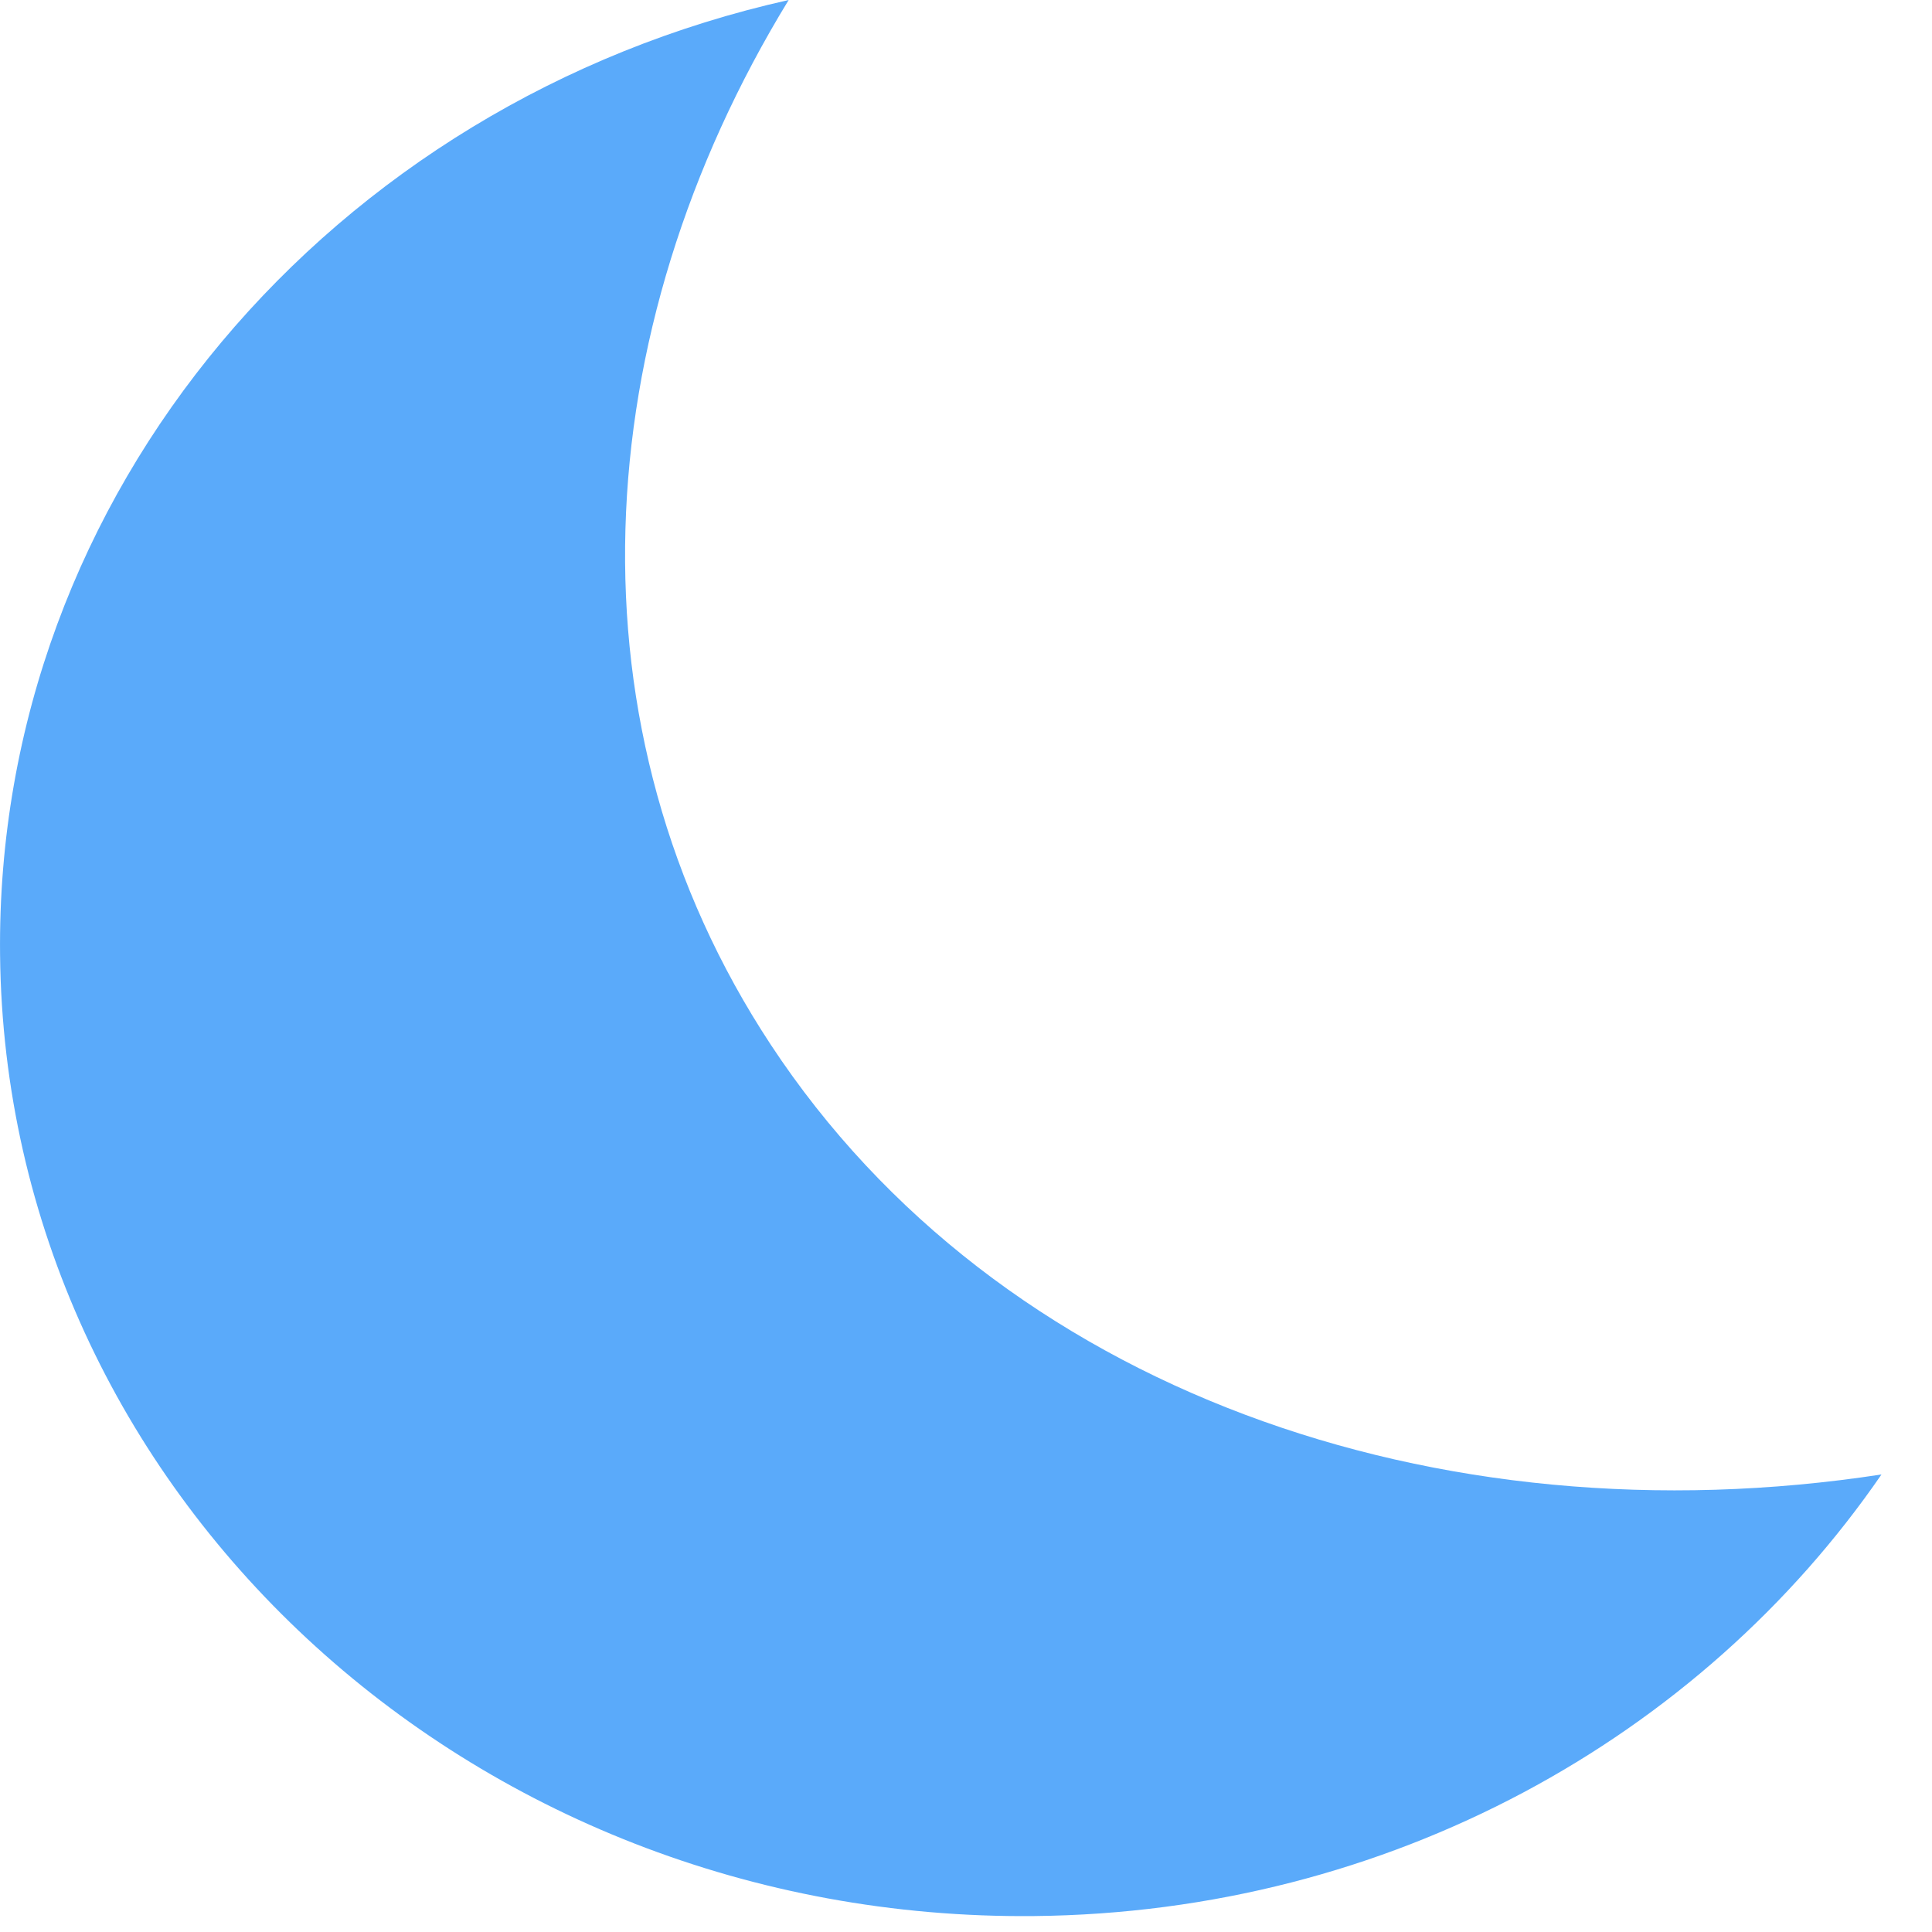
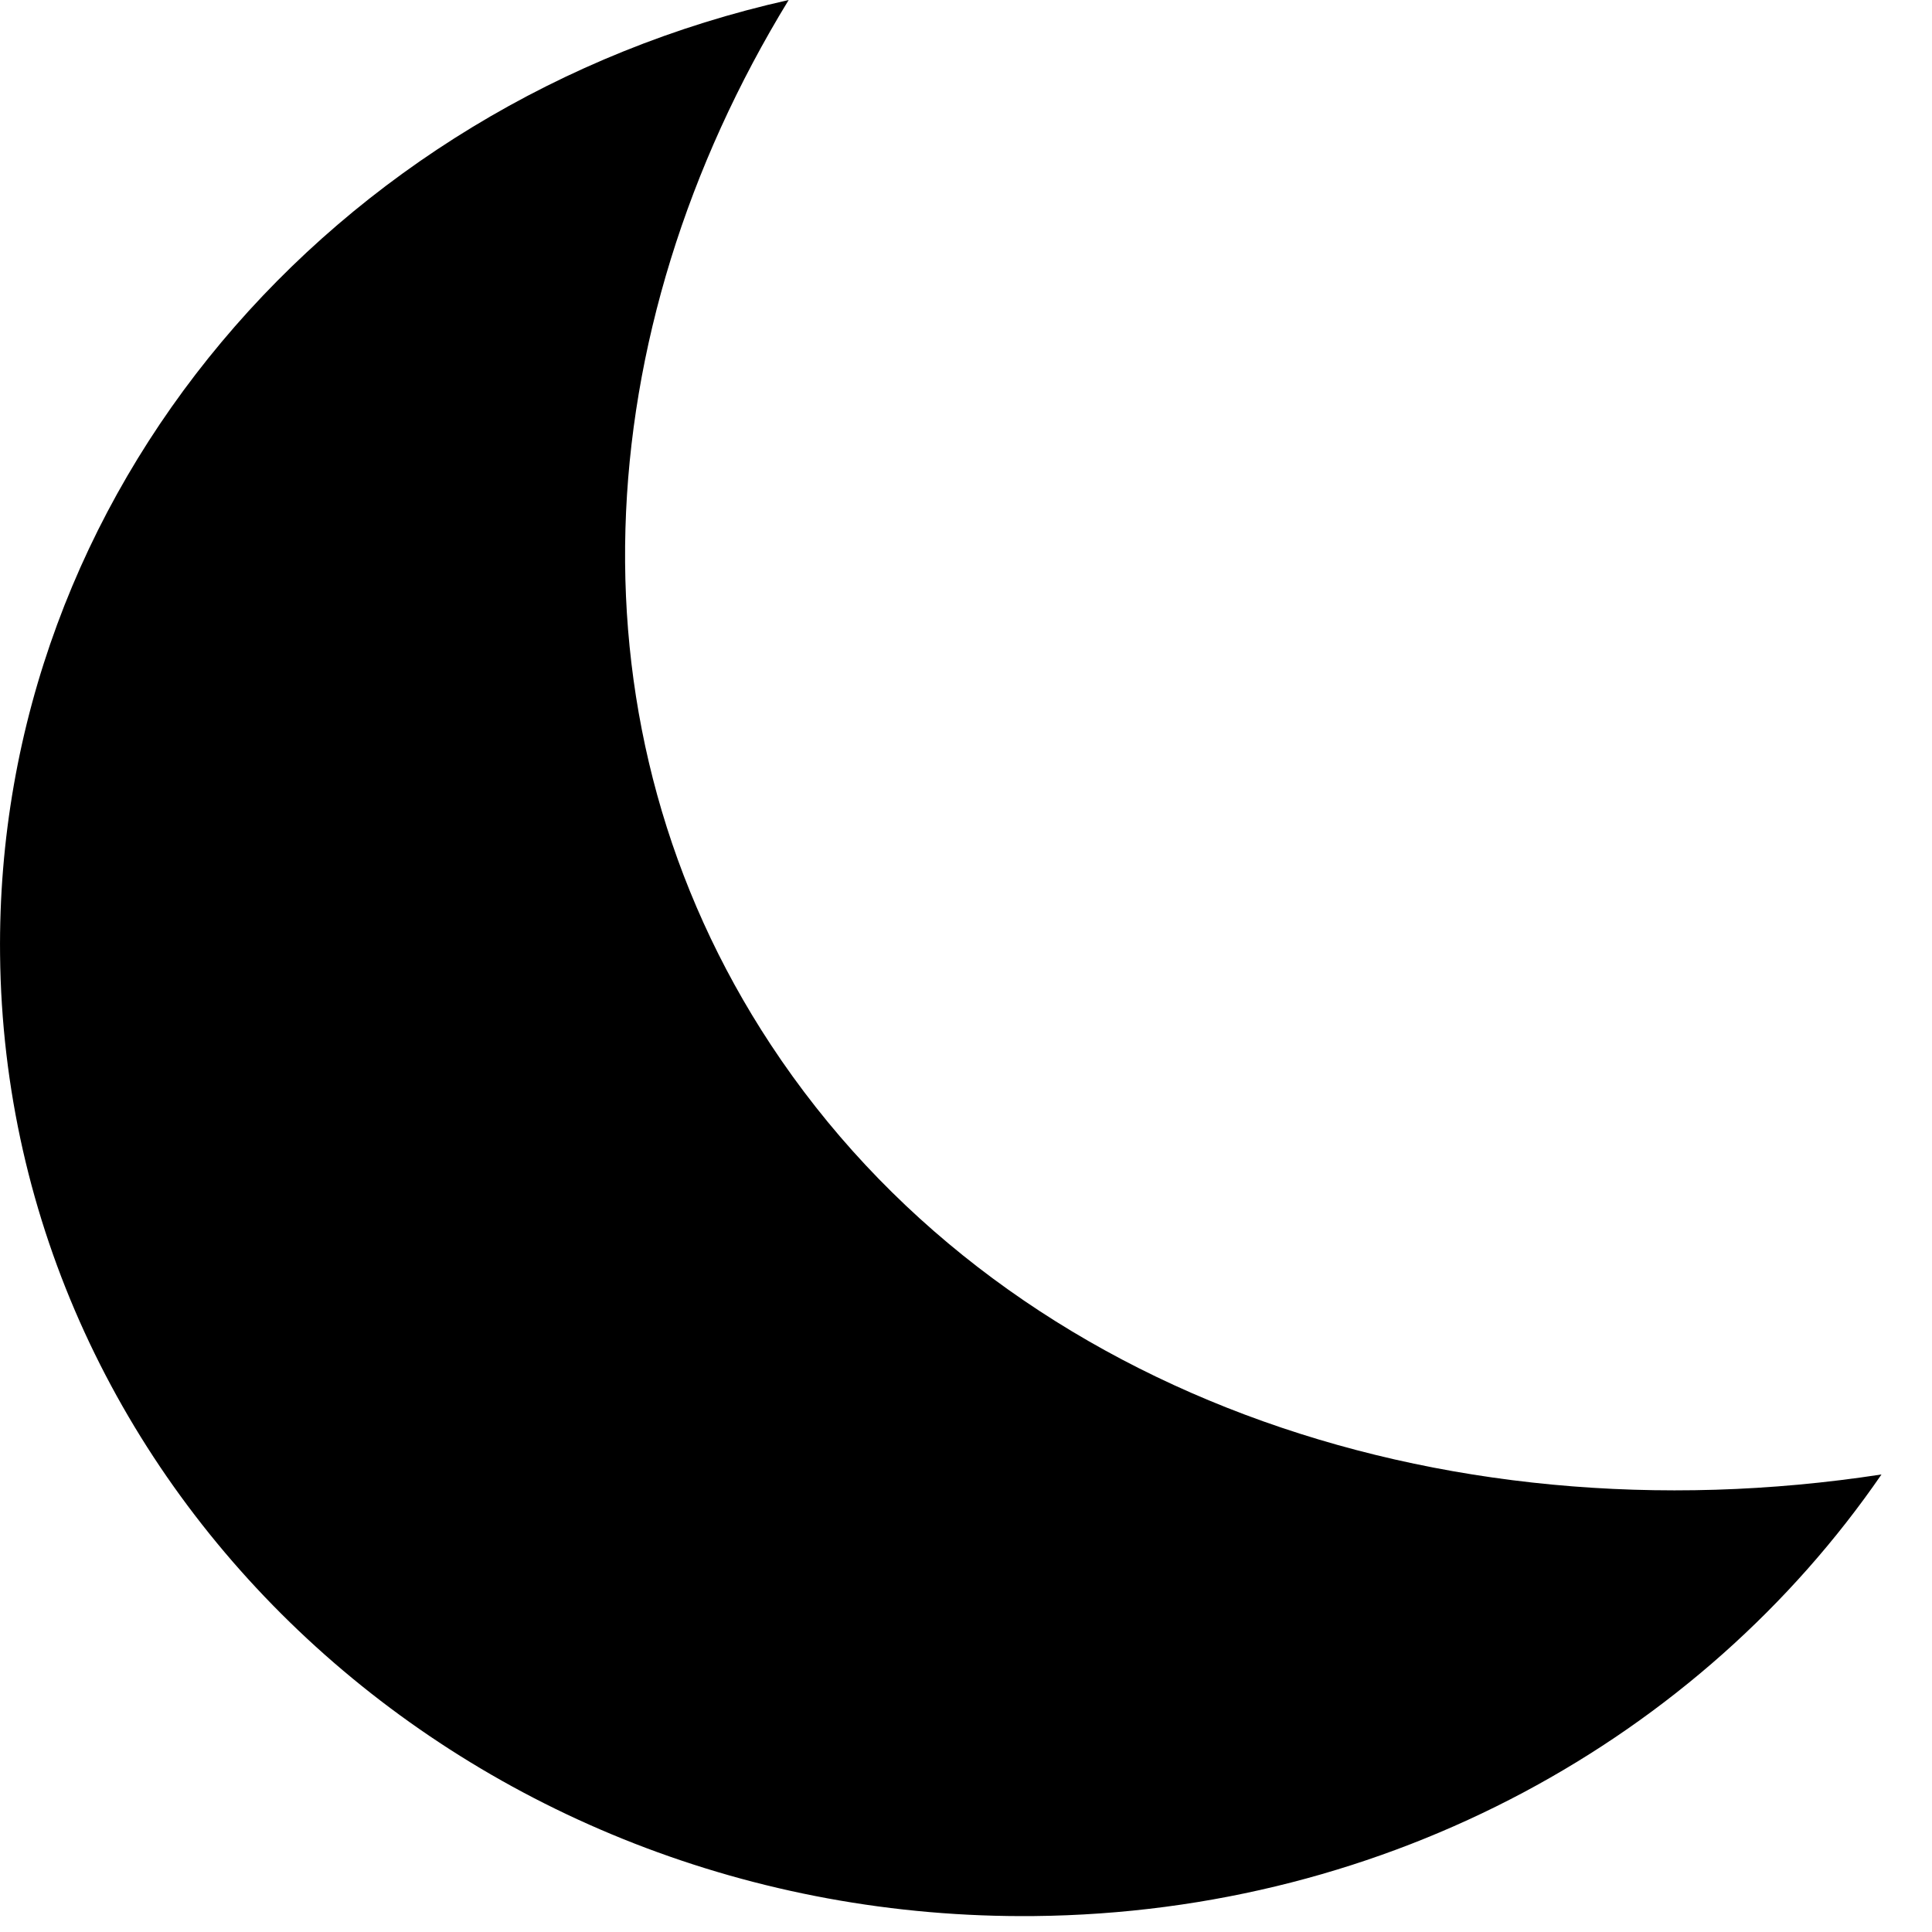
- <svg xmlns="http://www.w3.org/2000/svg" width="28px" height="28px" viewBox="0 0 28 28" version="1.1">
-   <defs />
-   <g id="Page-1" stroke="none" stroke-width="1" fill="none" fill-rule="evenodd">
-     <g id="Artboard-Copy" fill="#5AAAFA">
-       <g id="Moon_Icon">
-         <g id="Moon">
-           <g id="Artboard">
-             <path d="M11.43,0 C4.823,1.477 -0.07,7.128 0.001,13.837 C0.082,21.613 6.792,27.849 14.986,27.769 C20.138,27.718 24.648,25.179 27.268,21.369 C20.829,22.358 14.465,20.142 11.171,15.141 C8.157,10.566 8.481,4.821 11.43,0 L11.43,0 Z" id="Fill-1" />
-           </g>
-         </g>
-       </g>
-     </g>
-   </g>
+ <svg xmlns="http://www.w3.org/2000/svg" width="28px" height="28px" viewBox="0 0 28 28" version="1.1" fill-rule="evenodd">
+   <path d="M11.43,0 C4.823,1.477 -0.07,7.128 0.001,13.837 C0.082,21.613 6.792,27.849 14.986,27.769 C20.138,27.718 24.648,25.179 27.268,21.369 C20.829,22.358 14.465,20.142 11.171,15.141 C8.157,10.566 8.481,4.821 11.43,0 L11.43,0 Z" />
</svg>
